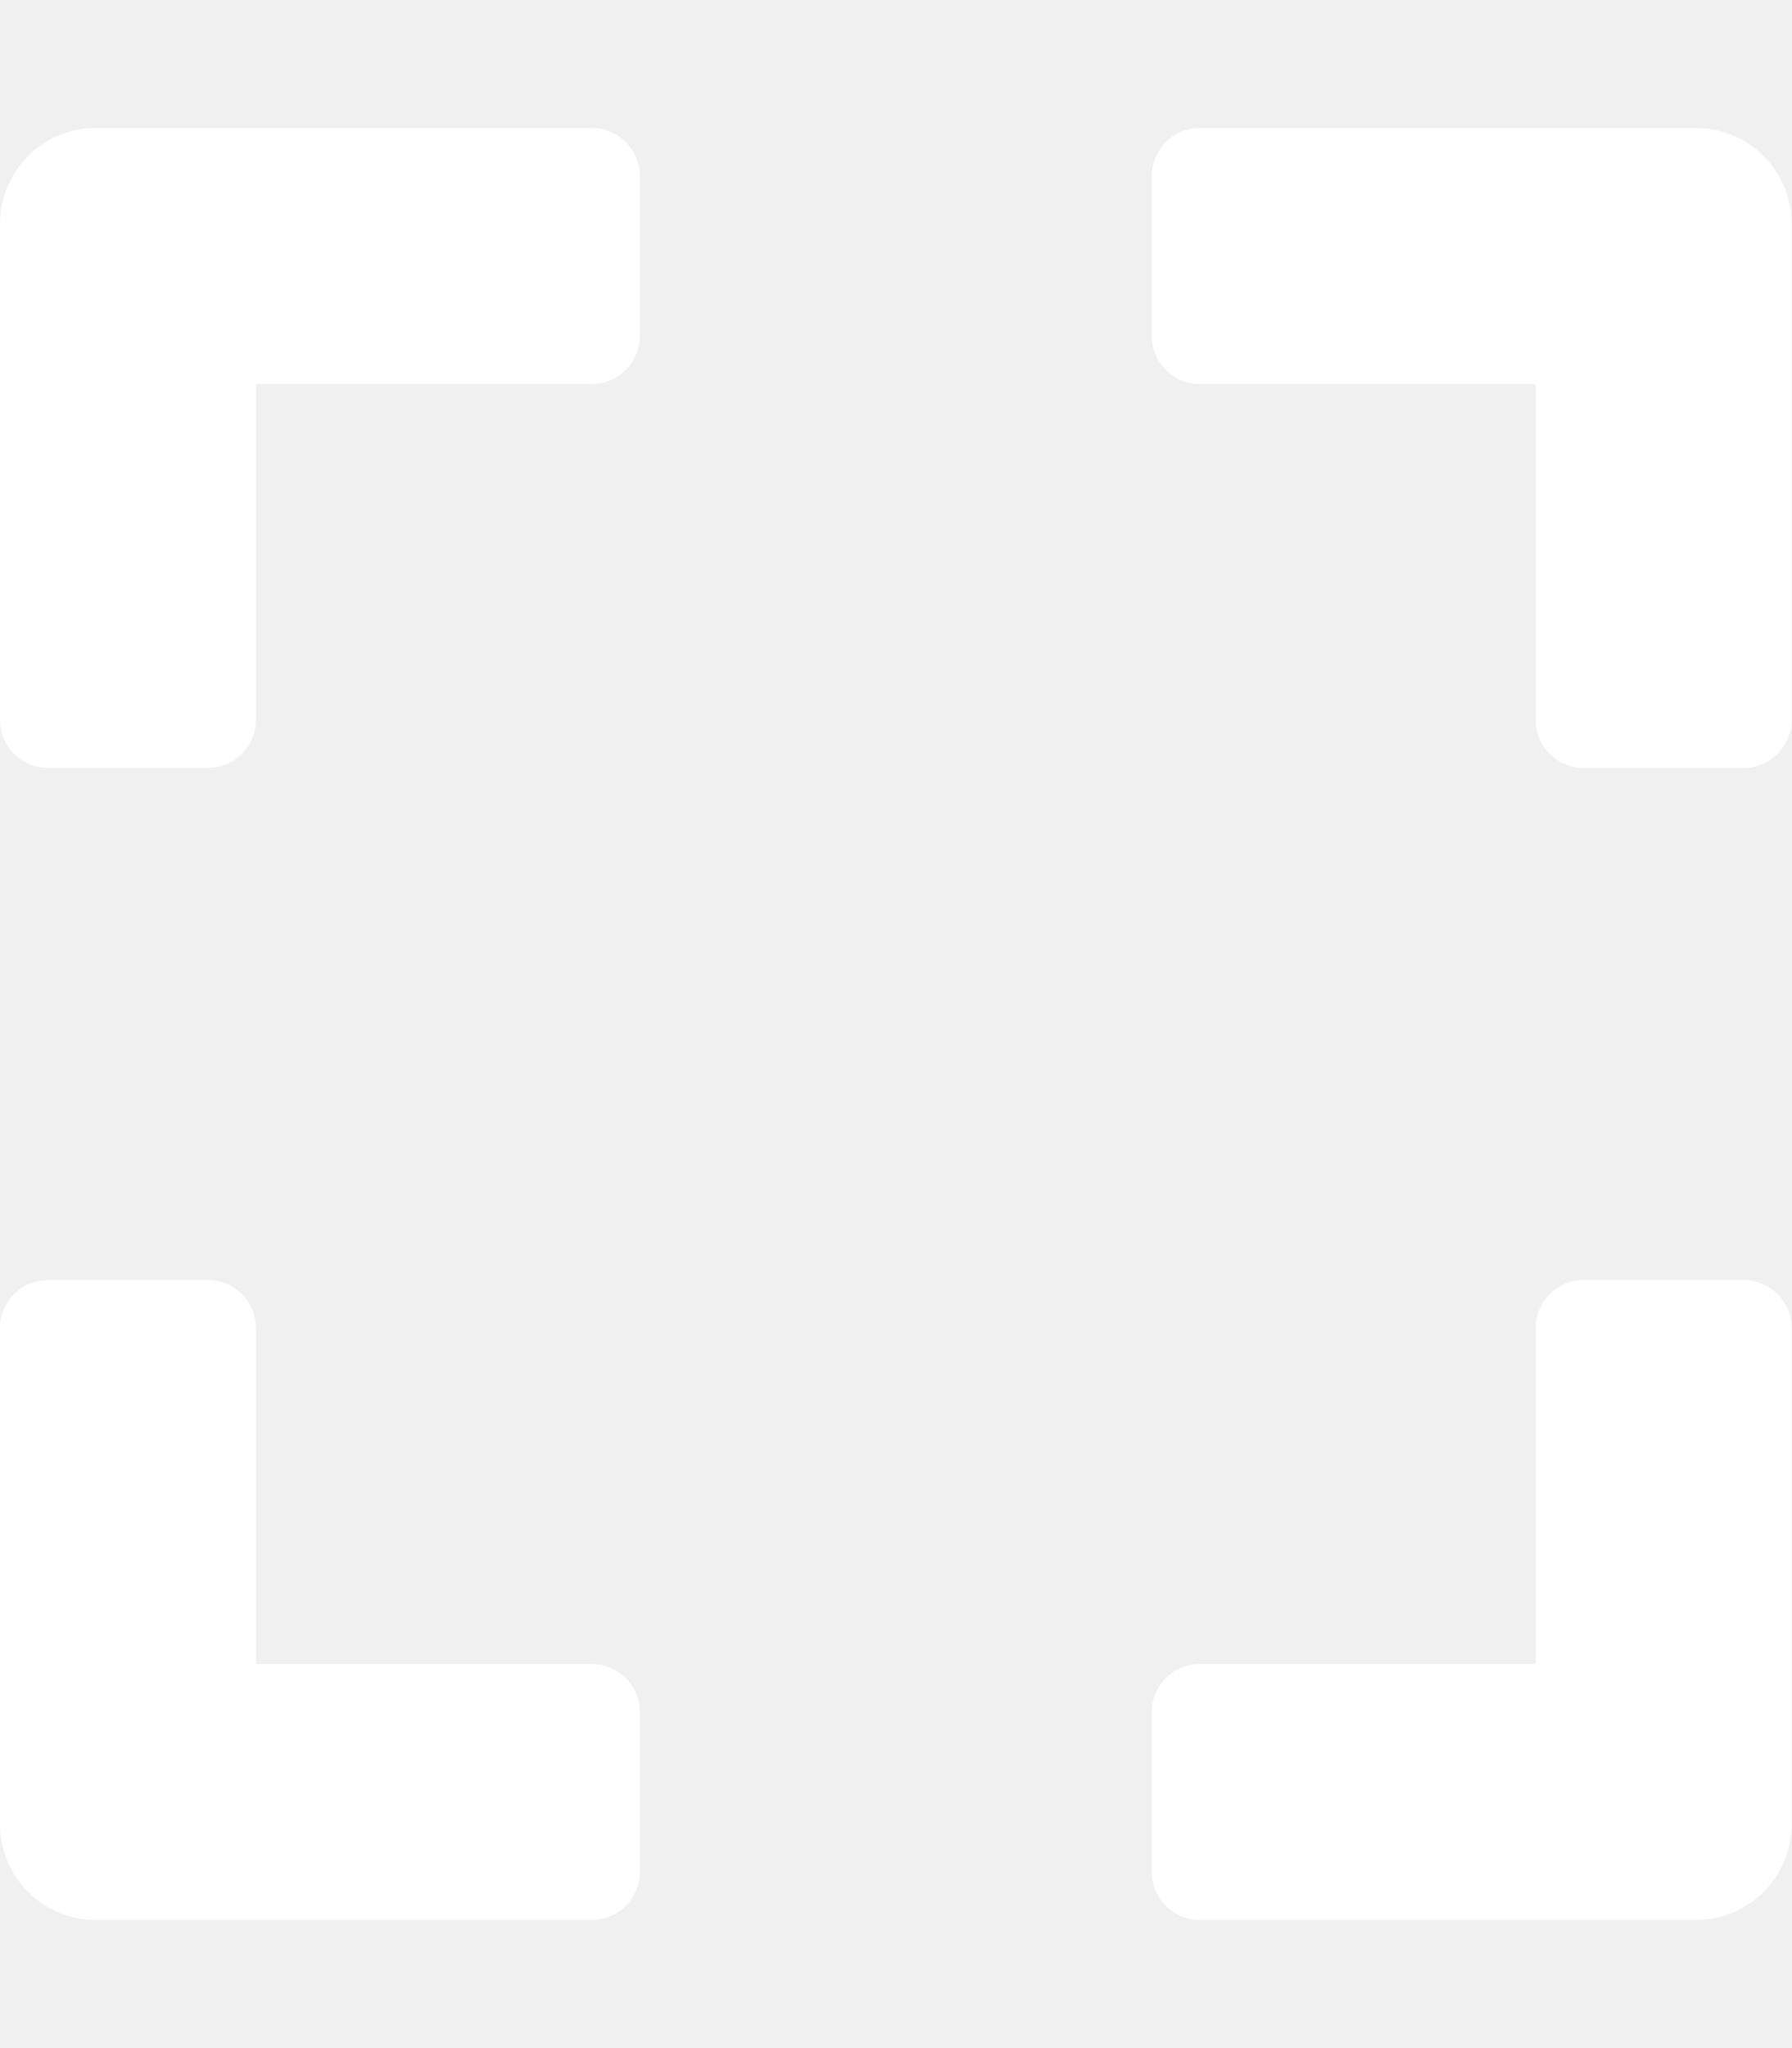
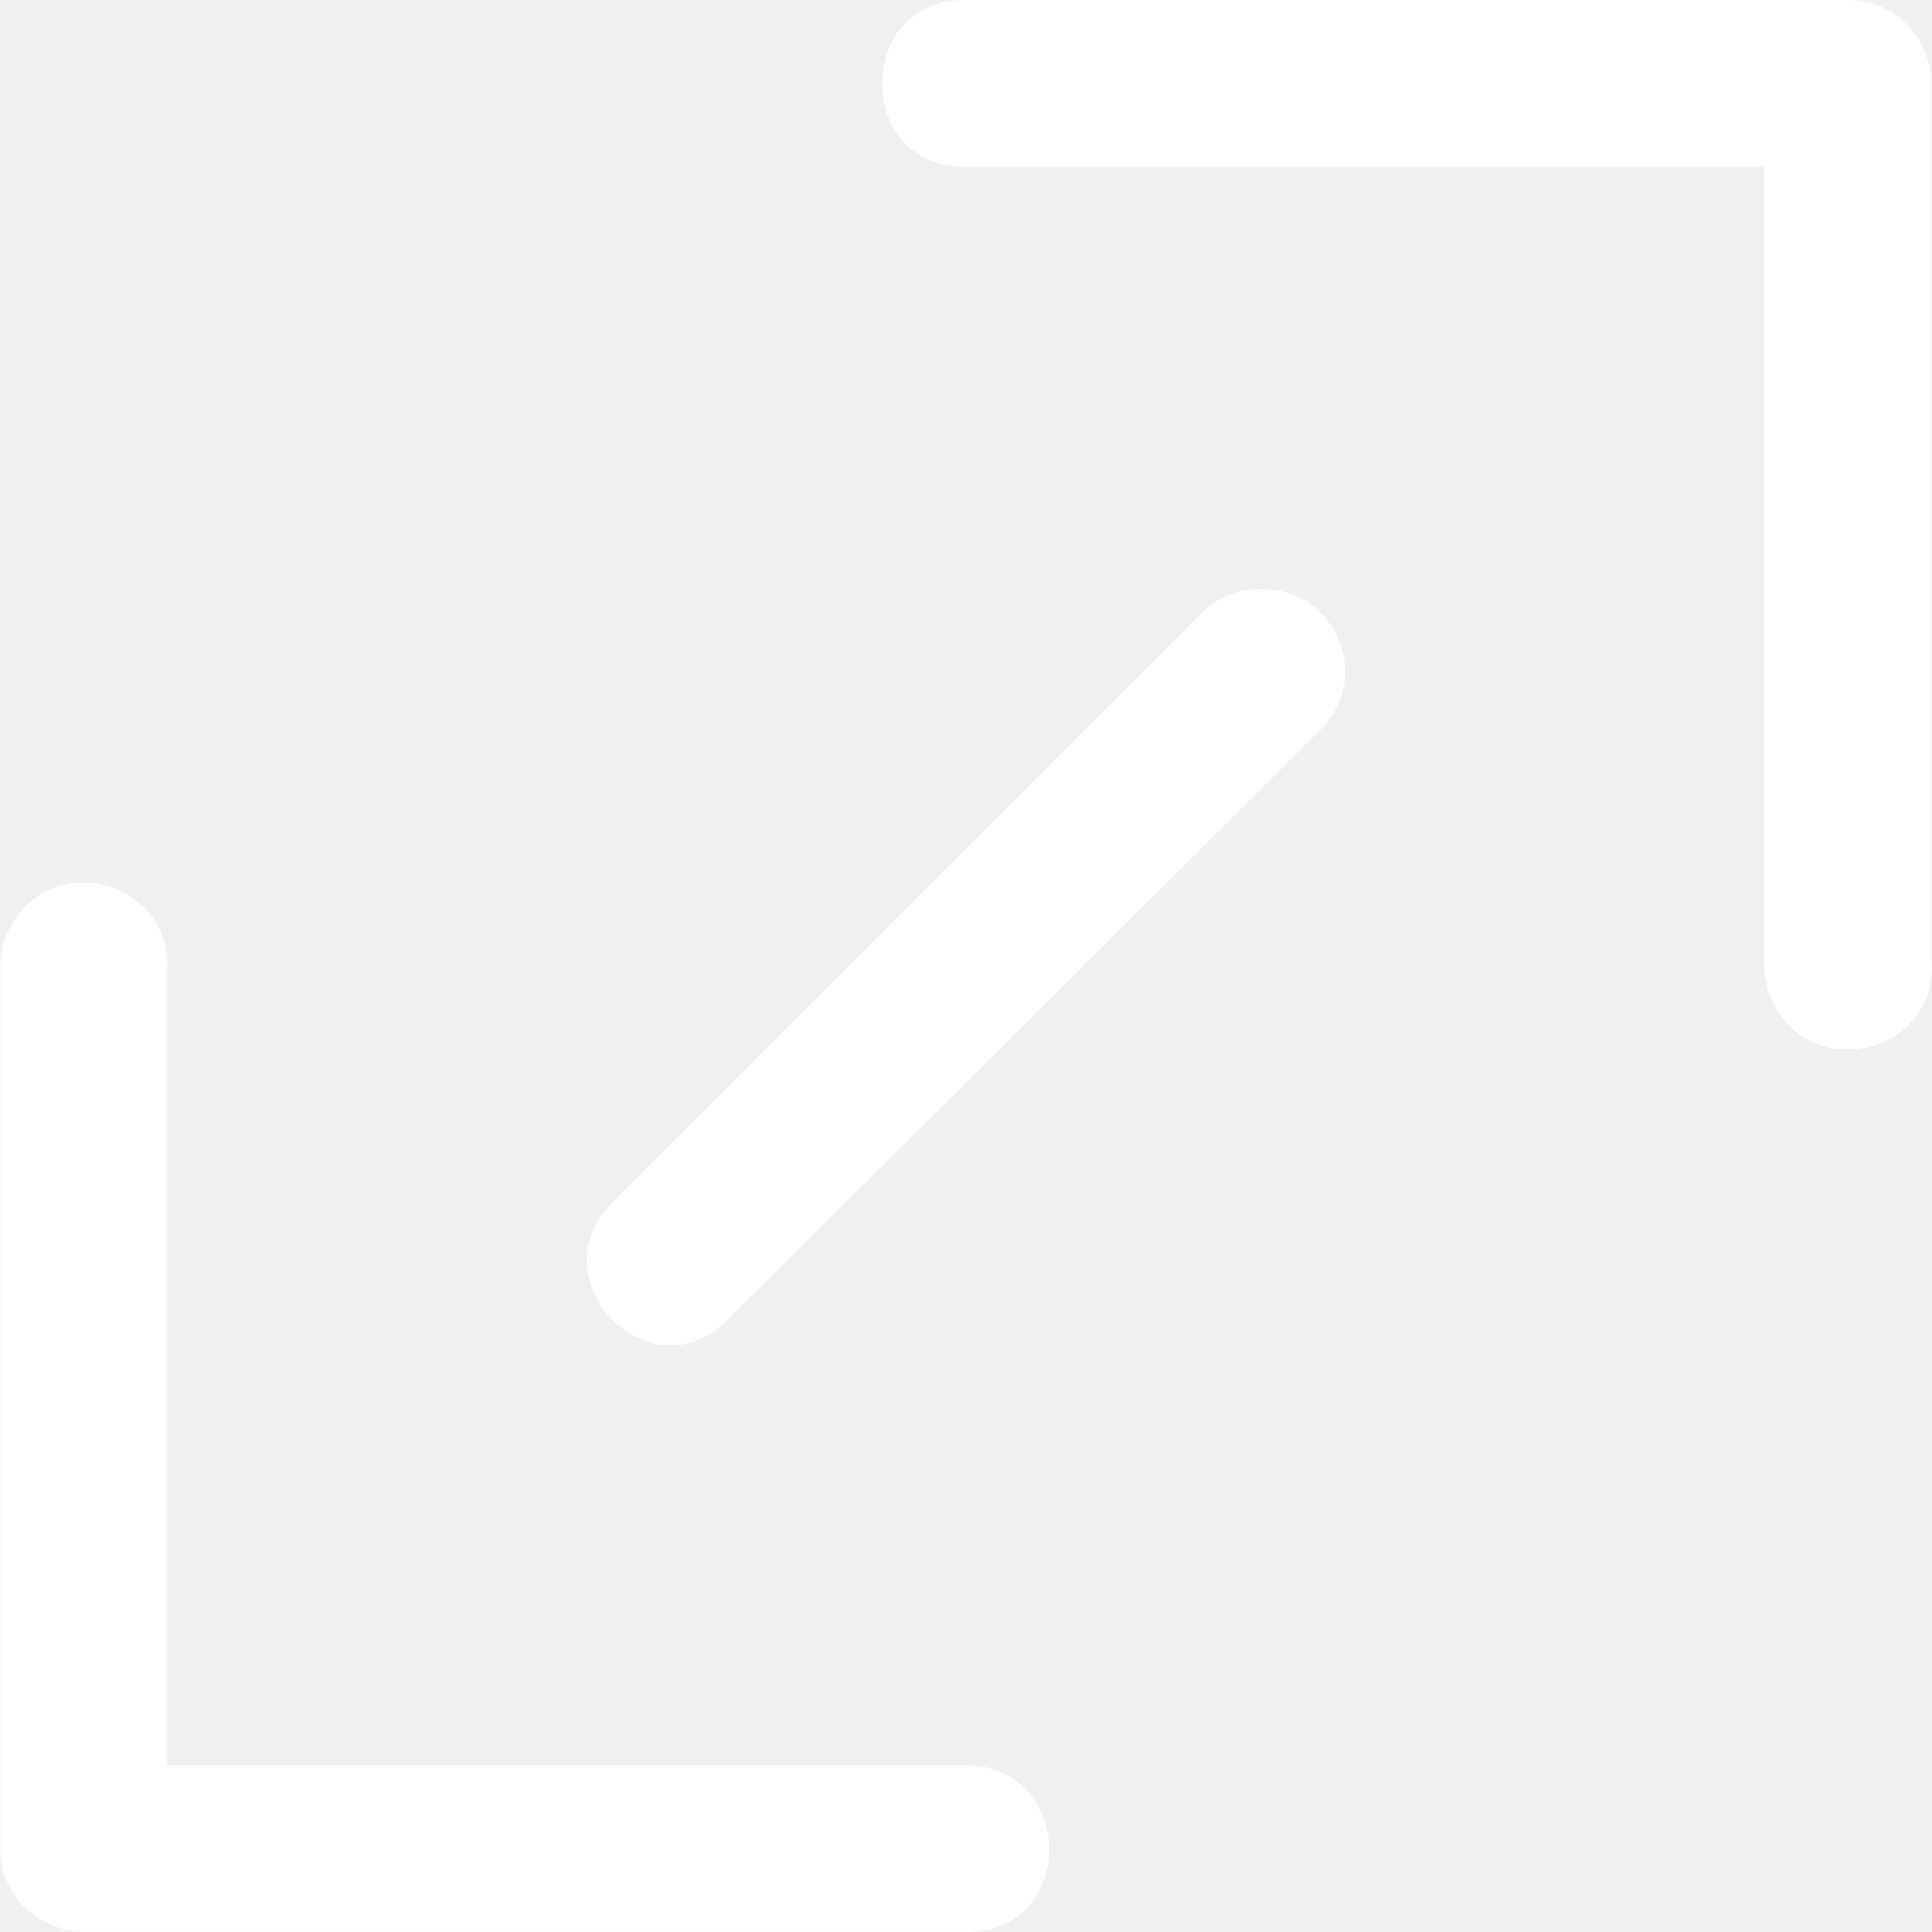
- <svg xmlns="http://www.w3.org/2000/svg" version="1.1" id="Layer_1" x="0px" y="0px" viewBox="0 0 448 512" class="svg-styles" xml:space="preserve">
-   <style type="text/css">
- 	.st0{fill:#FFFFFF;}
- </style>
-   <path class="st0" d="M0,180V56c0-13.3,10.7-24,24-24h124c6.6,0,12,5.4,12,12v40c0,6.6-5.4,12-12,12H64v84c0,6.6-5.4,12-12,12H12  C5.4,192,0,186.6,0,180z M288,44v40c0,6.6,5.4,12,12,12h84v84c0,6.6,5.4,12,12,12h40c6.6,0,12-5.4,12-12V56c0-13.3-10.7-24-24-24  H300C293.4,32,288,37.4,288,44z M436,320h-40c-6.6,0-12,5.4-12,12v84h-84c-6.6,0-12,5.4-12,12v40c0,6.6,5.4,12,12,12h124  c13.3,0,24-10.7,24-24V332C448,325.4,442.6,320,436,320z M160,468v-40c0-6.6-5.4-12-12-12H64v-84c0-6.6-5.4-12-12-12H12  c-6.6,0-12,5.4-12,12v124c0,13.3,10.7,24,24,24h124C154.6,480,160,474.6,160,468z" />
+ <svg xmlns="http://www.w3.org/2000/svg" version="1.1" id="Layer_1" x="0px" y="0px" viewBox="0 0 322.113 322.113" class="svg-styles" fill="#fff" xml:space="preserve">
+   <g transform="translate(0 -562.36)">
+     <g>
+       <g>
+         <path d="M322.043,723.066v-146.5c0-7.9-6.3-14.2-13.7-14.2h-147.1c-18.9-0.5-18.9,28.4,0,27.8h132.9v132.9     c0,7.9,6.3,14.7,14.2,14.2C316.243,737.266,322.543,730.966,322.043,723.066z" />
+         <path d="M160.743,856.667h-132.9v-132.9c0.6-8-6.3-14.3-14.1-14.3v0c-7.4,0-13.7,6.3-13.7,14.2v147.1c0,7.4,6.3,13.7,14.2,13.7     h146.5C179.643,884.966,179.643,856.667,160.743,856.667z" />
+         <path d="M209.643,660.566L209.643,660.566c-3.7,0-6.8,1.6-9.5,4.2l-97.7,97.7c-13.7,13.1,6.3,33.6,19.4,19.4l98.2-97.7     C229.043,675.266,222.743,660.066,209.643,660.566z" />
+       </g>
+     </g>
+   </g>
+   <g>
+ </g>
+   <g>
+ </g>
+   <g>
+ </g>
+   <g>
+ </g>
+   <g>
+ </g>
+   <g>
+ </g>
+   <g>
+ </g>
+   <g>
+ </g>
+   <g>
+ </g>
+   <g>
+ </g>
+   <g>
+ </g>
+   <g>
+ </g>
+   <g>
+ </g>
+   <g>
+ </g>
+   <g>
+ </g>
</svg>
